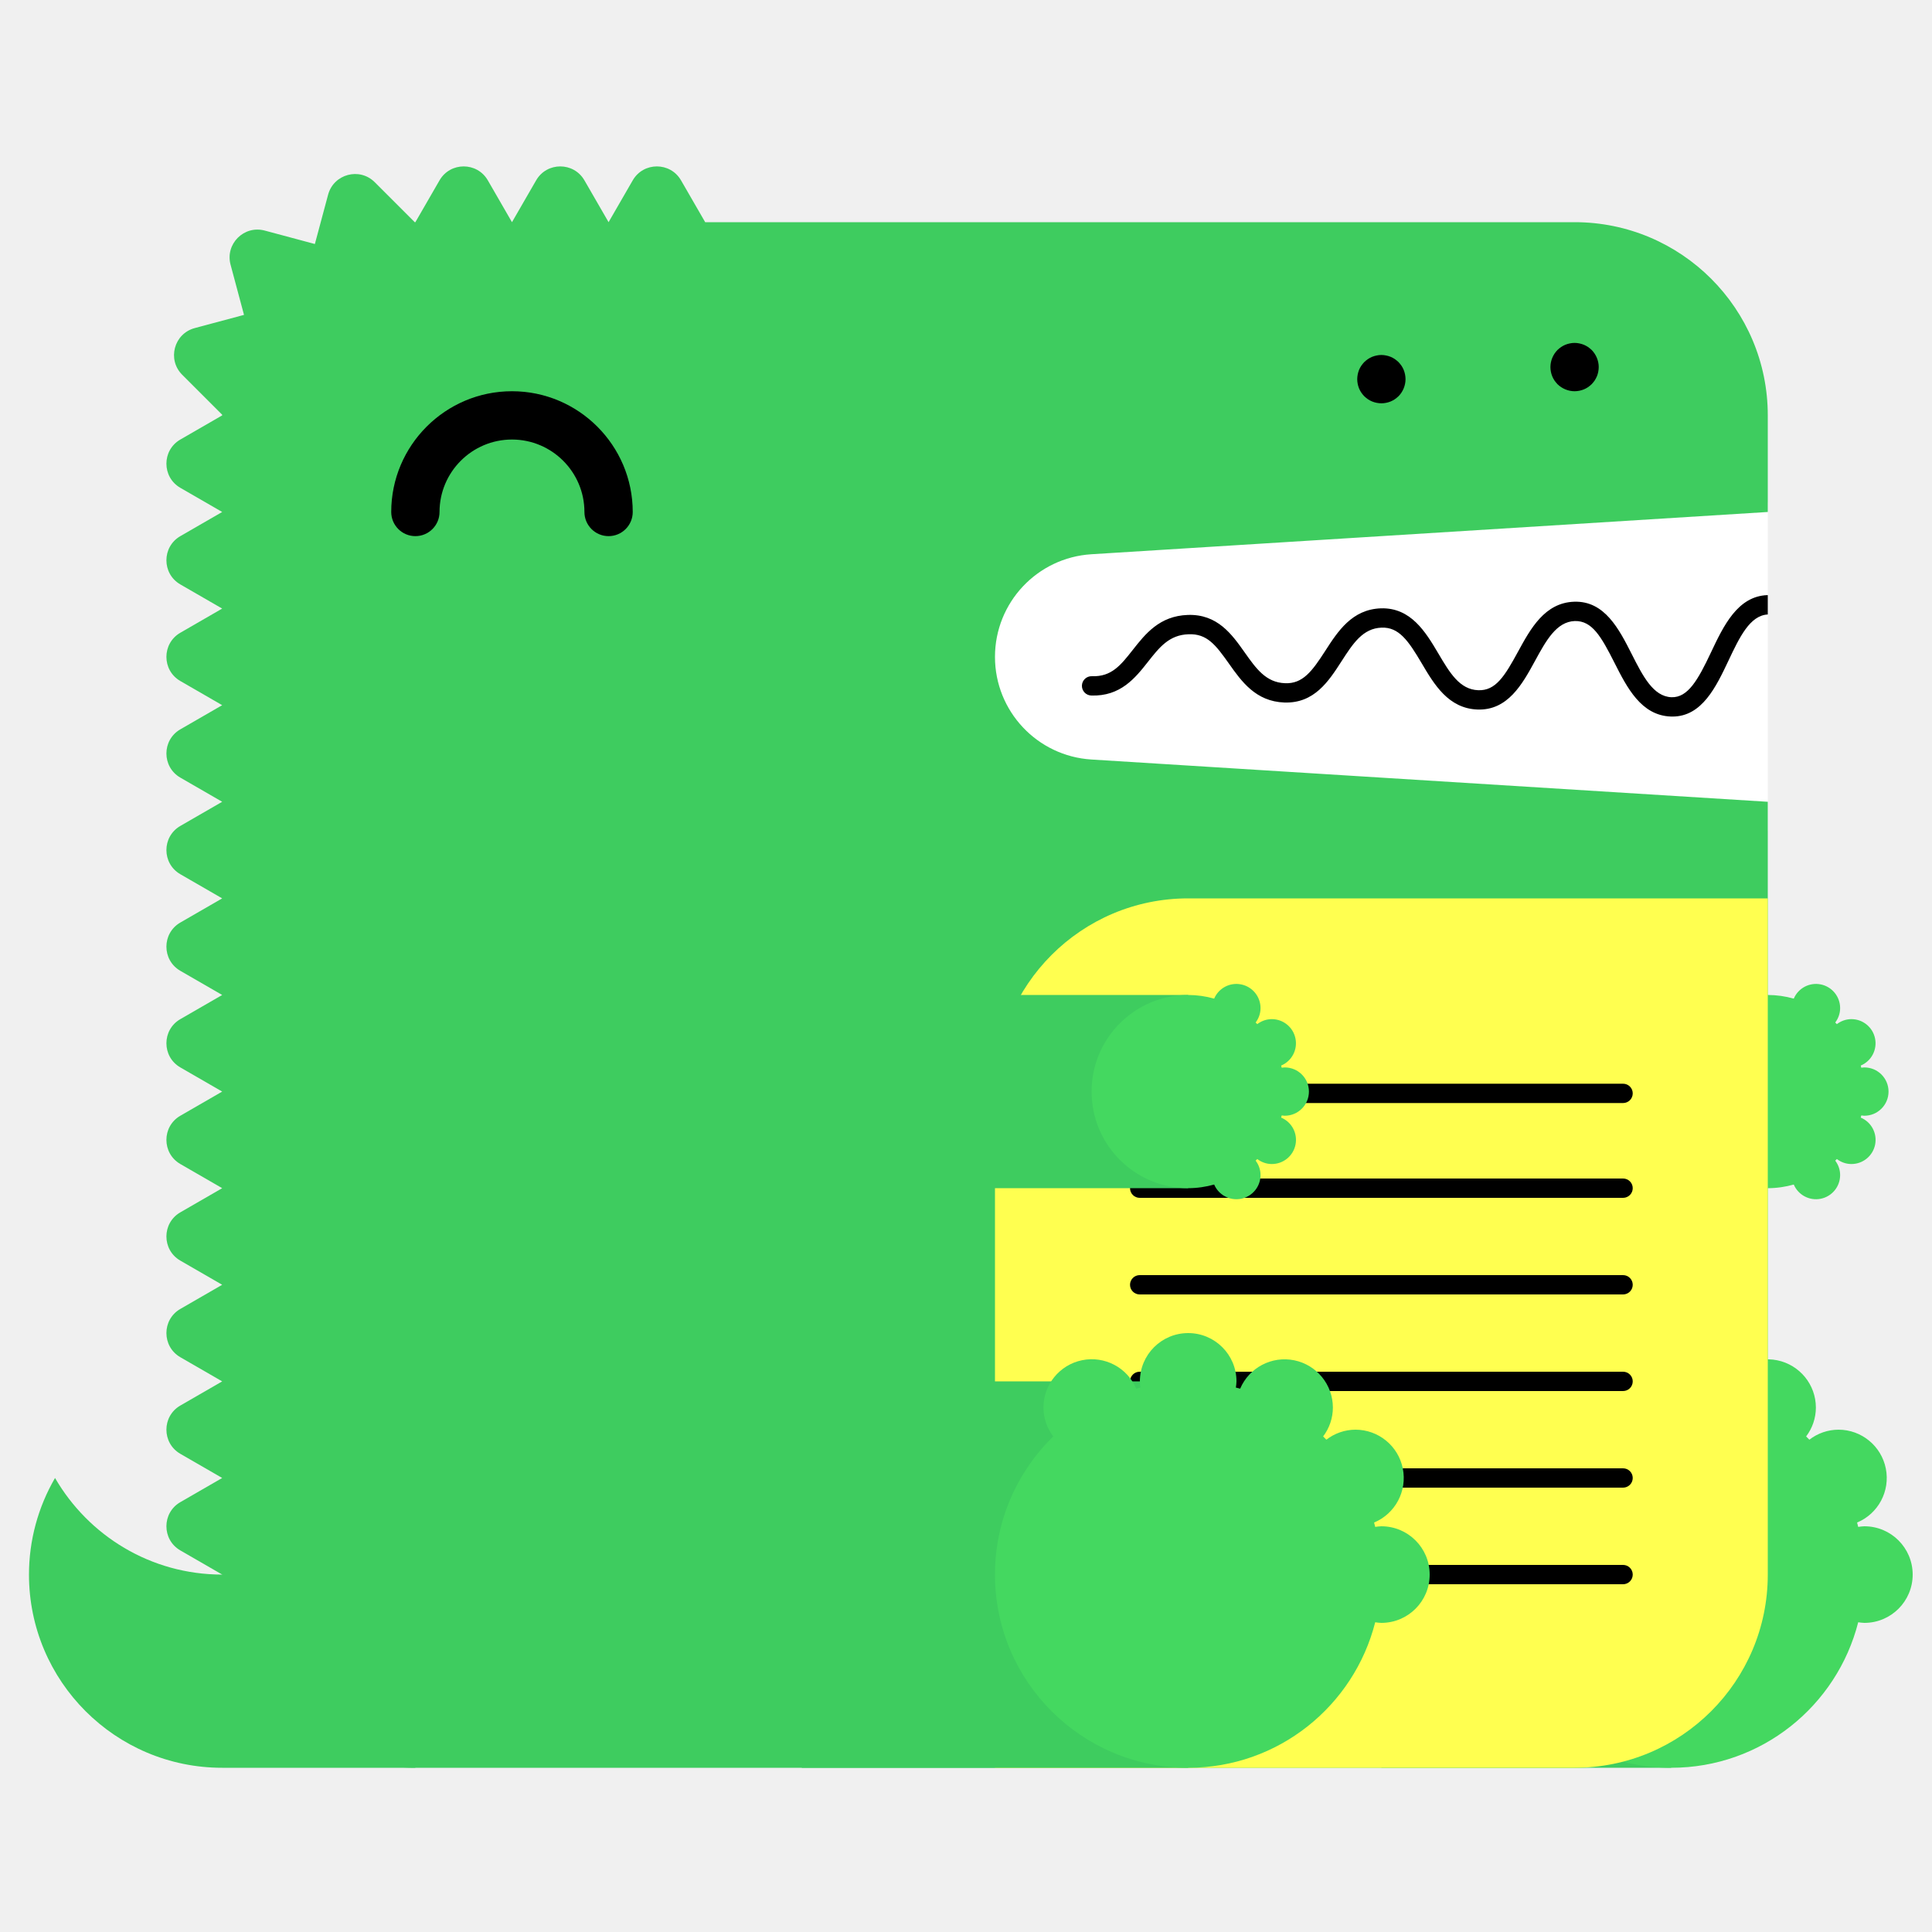
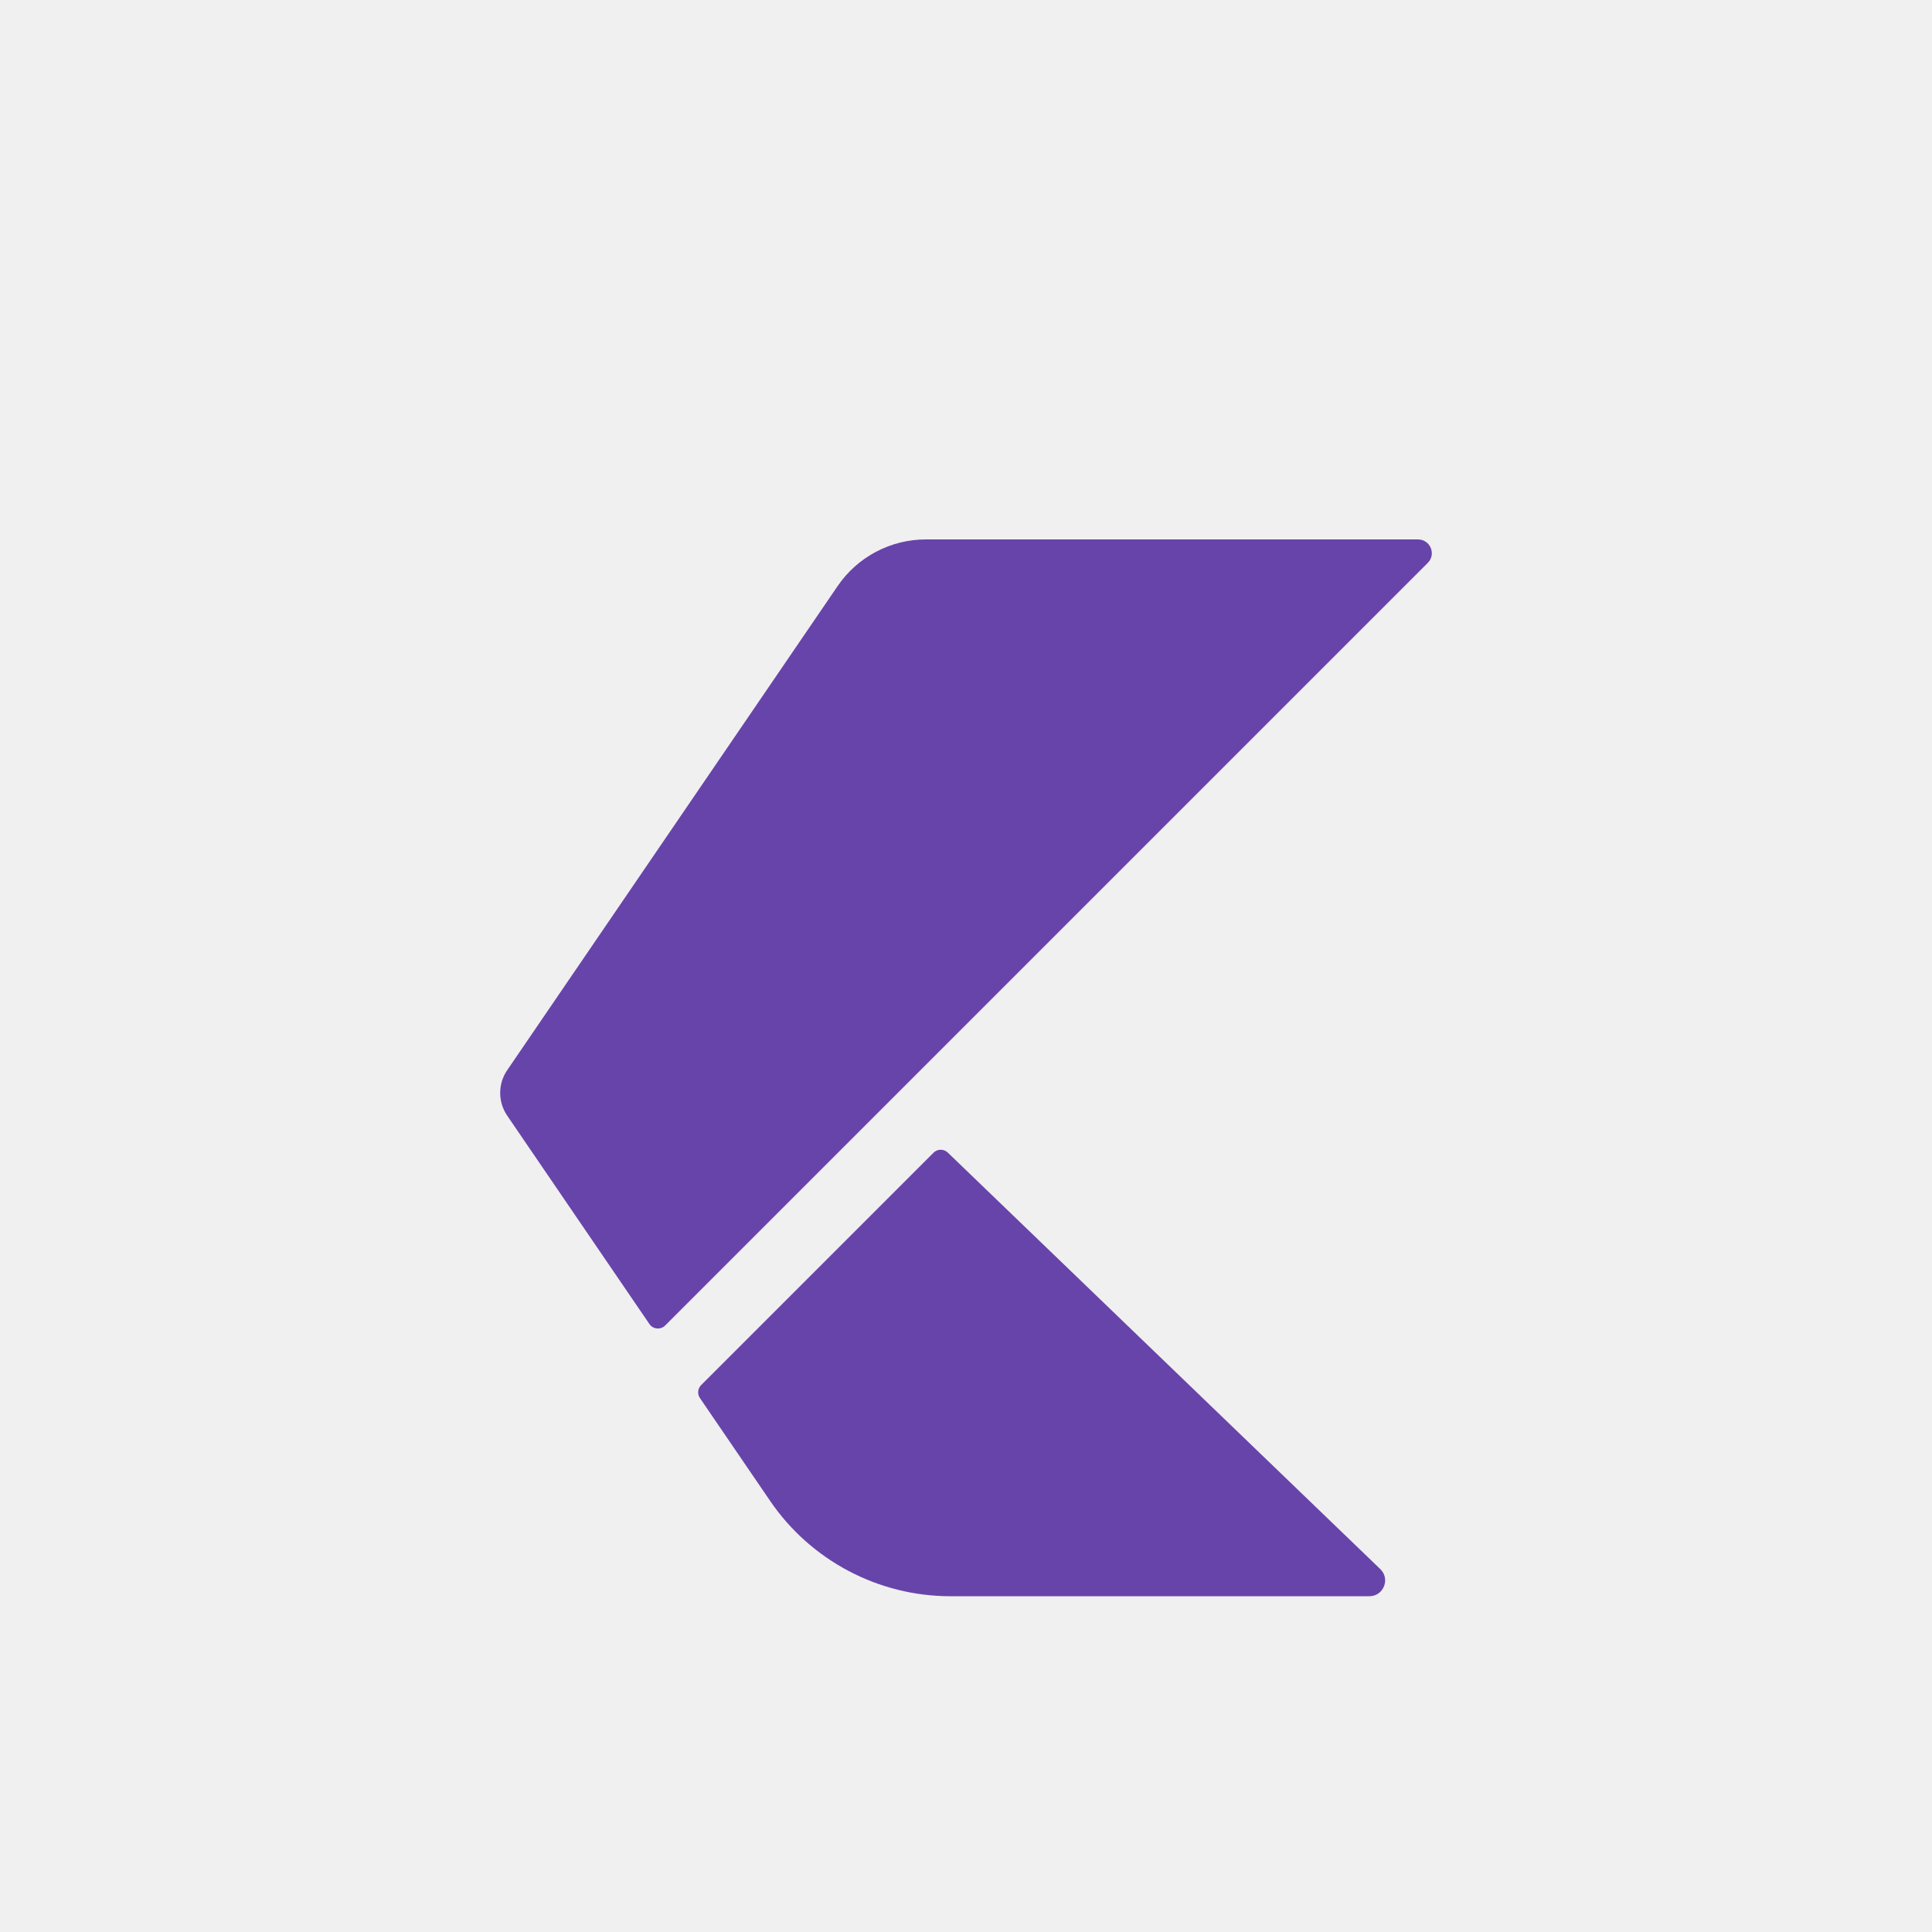
- <svg xmlns="http://www.w3.org/2000/svg" width="200" height="200" viewBox="0 0 200 200">
-   <g fill="none" fill-rule="evenodd">
-     <path fill="#FFF" d="M99 52h84v34H99z" />
-     <path d="M23 163c-7.398 0-13.843-4.027-17.303-10A19.886 19.886 0 0 0 3 163c0 11.046 8.954 20 20 20h20v-20H23z" fill="#3ECC5F" />
-     <path d="M112.98 57.376L183 53V43c0-11.046-8.954-20-20-20H73l-2.5-4.33c-1.112-1.925-3.889-1.925-5 0L63 23l-2.5-4.33c-1.111-1.925-3.889-1.925-5 0L53 23l-2.5-4.33c-1.111-1.925-3.889-1.925-5 0L43 23c-.022 0-.042.003-.065.003l-4.142-4.141c-1.57-1.571-4.252-.853-4.828 1.294l-1.369 5.104-5.192-1.392c-2.148-.575-4.111 1.389-3.535 3.536l1.39 5.193-5.102 1.367c-2.148.576-2.867 3.259-1.296 4.83l4.142 4.142c0 .021-.003.042-.003.064l-4.33 2.5c-1.925 1.111-1.925 3.889 0 5L23 53l-4.33 2.5c-1.925 1.111-1.925 3.889 0 5L23 63l-4.33 2.5c-1.925 1.111-1.925 3.889 0 5L23 73l-4.33 2.5c-1.925 1.111-1.925 3.889 0 5L23 83l-4.33 2.5c-1.925 1.111-1.925 3.889 0 5L23 93l-4.33 2.5c-1.925 1.111-1.925 3.889 0 5L23 103l-4.33 2.5c-1.925 1.111-1.925 3.889 0 5L23 113l-4.33 2.5c-1.925 1.111-1.925 3.889 0 5L23 123l-4.33 2.5c-1.925 1.111-1.925 3.889 0 5L23 133l-4.33 2.5c-1.925 1.111-1.925 3.889 0 5L23 143l-4.33 2.5c-1.925 1.111-1.925 3.889 0 5L23 153l-4.33 2.5c-1.925 1.111-1.925 3.889 0 5L23 163c0 11.046 8.954 20 20 20h120c11.046 0 20-8.954 20-20V83l-70.02-4.376A10.645 10.645 0 0 1 103 68c0-5.621 4.37-10.273 9.98-10.624" fill="#3ECC5F" />
-     <path fill="#3ECC5F" d="M143 183h30v-40h-30z" />
-     <path d="M193 158c-.219 0-.428.037-.639.064-.038-.15-.074-.301-.116-.451A5 5 0 0 0 190.32 148a4.96 4.96 0 0 0-3.016 1.036 26.531 26.531 0 0 0-.335-.336 4.955 4.955 0 0 0 1.011-2.987 5 5 0 0 0-9.599-1.959c-.148-.042-.297-.077-.445-.115.027-.211.064-.42.064-.639a5 5 0 0 0-5-5 5 5 0 0 0-5 5c0 .219.037.428.064.639-.148.038-.297.073-.445.115a4.998 4.998 0 0 0-9.599 1.959c0 1.125.384 2.151 1.011 2.987-3.717 3.632-6.031 8.693-6.031 14.3 0 11.046 8.954 20 20 20 9.339 0 17.16-6.41 19.361-15.064.211.027.42.064.639.064a5 5 0 0 0 5-5 5 5 0 0 0-5-5" fill="#44D860" />
-     <path fill="#3ECC5F" d="M153 123h30v-20h-30z" />
-     <path d="M193 115.5a2.5 2.5 0 1 0 0-5c-.109 0-.214.019-.319.032-.02-.075-.037-.15-.058-.225a2.501 2.501 0 0 0-.963-4.807c-.569 0-1.088.197-1.508.518a6.653 6.653 0 0 0-.168-.168c.314-.417.506-.931.506-1.494a2.5 2.5 0 0 0-4.8-.979A9.987 9.987 0 0 0 183 103c-5.522 0-10 4.478-10 10s4.478 10 10 10c.934 0 1.833-.138 2.69-.377a2.5 2.5 0 0 0 4.8-.979c0-.563-.192-1.077-.506-1.494.057-.055.113-.111.168-.168.42.321.939.518 1.508.518a2.5 2.5 0 0 0 .963-4.807c.021-.074.038-.15.058-.225.105.013.21.032.319.032" fill="#44D860" />
-     <path d="M63 55.5a2.5 2.5 0 0 1-2.5-2.5c0-4.136-3.364-7.5-7.5-7.5s-7.5 3.364-7.5 7.5a2.5 2.5 0 1 1-5 0c0-6.893 5.607-12.5 12.5-12.5S65.5 46.107 65.5 53a2.5 2.5 0 0 1-2.5 2.5" fill="#000" />
-     <path d="M103 183h60c11.046 0 20-8.954 20-20V93h-60c-11.046 0-20 8.954-20 20v70z" fill="#FFFF50" />
-     <path d="M168.02 124h-50.04a1 1 0 1 1 0-2h50.04a1 1 0 1 1 0 2m0 20h-50.04a1 1 0 1 1 0-2h50.04a1 1 0 1 1 0 2m0 20h-50.04a1 1 0 1 1 0-2h50.04a1 1 0 1 1 0 2m0-49.814h-50.04a1 1 0 1 1 0-2h50.04a1 1 0 1 1 0 2m0 19.814h-50.04a1 1 0 1 1 0-2h50.04a1 1 0 1 1 0 2m0 20h-50.04a1 1 0 1 1 0-2h50.04a1 1 0 1 1 0 2M183 61.611c-.012 0-.022-.006-.034-.005-3.09.105-4.552 3.196-5.842 5.923-1.346 2.85-2.387 4.703-4.093 4.647-1.889-.068-2.969-2.202-4.113-4.46-1.314-2.594-2.814-5.536-5.963-5.426-3.046.104-4.513 2.794-5.807 5.167-1.377 2.528-2.314 4.065-4.121 3.994-1.927-.07-2.951-1.805-4.136-3.813-1.321-2.236-2.848-4.75-5.936-4.664-2.994.103-4.465 2.385-5.763 4.4-1.373 2.13-2.335 3.428-4.165 3.351-1.973-.07-2.992-1.51-4.171-3.177-1.324-1.873-2.816-3.993-5.895-3.89-2.928.1-4.399 1.97-5.696 3.618-1.232 1.564-2.194 2.802-4.229 2.724a1 1 0 0 0-.072 2c3.017.101 4.545-1.8 5.872-3.487 1.177-1.496 2.193-2.787 4.193-2.855 1.926-.082 2.829 1.115 4.195 3.045 1.297 1.834 2.769 3.914 5.731 4.021 3.103.104 4.596-2.215 5.918-4.267 1.182-1.834 2.202-3.417 4.15-3.484 1.793-.067 2.769 1.35 4.145 3.681 1.297 2.197 2.766 4.686 5.787 4.796 3.125.108 4.634-2.62 5.949-5.035 1.139-2.088 2.214-4.06 4.119-4.126 1.793-.042 2.728 1.595 4.111 4.33 1.292 2.553 2.757 5.445 5.825 5.556l.169.003c3.064 0 4.518-3.075 5.805-5.794 1.139-2.41 2.217-4.68 4.067-4.773v-2z" fill="#000" />
-     <path fill="#3ECC5F" d="M83 183h40v-40H83z" />
-     <path d="M143 158c-.219 0-.428.037-.639.064-.038-.15-.074-.301-.116-.451A5 5 0 0 0 140.32 148a4.96 4.96 0 0 0-3.016 1.036 26.531 26.531 0 0 0-.335-.336 4.955 4.955 0 0 0 1.011-2.987 5 5 0 0 0-9.599-1.959c-.148-.042-.297-.077-.445-.115.027-.211.064-.42.064-.639a5 5 0 0 0-5-5 5 5 0 0 0-5 5c0 .219.037.428.064.639-.148.038-.297.073-.445.115a4.998 4.998 0 0 0-9.599 1.959c0 1.125.384 2.151 1.011 2.987-3.717 3.632-6.031 8.693-6.031 14.3 0 11.046 8.954 20 20 20 9.339 0 17.16-6.41 19.361-15.064.211.027.42.064.639.064a5 5 0 0 0 5-5 5 5 0 0 0-5-5" fill="#44D860" />
-     <path fill="#3ECC5F" d="M83 123h40v-20H83z" />
-     <path d="M133 115.5a2.5 2.5 0 1 0 0-5c-.109 0-.214.019-.319.032-.02-.075-.037-.15-.058-.225a2.501 2.501 0 0 0-.963-4.807c-.569 0-1.088.197-1.508.518a6.653 6.653 0 0 0-.168-.168c.314-.417.506-.931.506-1.494a2.5 2.5 0 0 0-4.8-.979A9.987 9.987 0 0 0 123 103c-5.522 0-10 4.478-10 10s4.478 10 10 10c.934 0 1.833-.138 2.69-.377a2.5 2.5 0 0 0 4.8-.979c0-.563-.192-1.077-.506-1.494.057-.055.113-.111.168-.168.42.321.939.518 1.508.518a2.5 2.5 0 0 0 .963-4.807c.021-.074.038-.15.058-.225.105.013.21.032.319.032" fill="#44D860" />
-     <path d="M143 41.75c-.16 0-.33-.02-.49-.05a2.52 2.52 0 0 1-.47-.14c-.15-.06-.29-.14-.431-.23-.13-.09-.259-.2-.38-.31-.109-.12-.219-.24-.309-.38s-.17-.28-.231-.43a2.619 2.619 0 0 1-.189-.96c0-.16.02-.33.05-.49.03-.16.08-.31.139-.47.061-.15.141-.29.231-.43.09-.13.2-.26.309-.38.121-.11.25-.22.38-.31.141-.09.281-.17.431-.23.149-.06.31-.11.47-.14.32-.07.65-.07.98 0 .159.03.32.08.47.14.149.06.29.14.43.23.13.09.259.2.38.31.11.12.22.25.31.38.09.14.17.28.23.43.06.16.11.31.14.47.029.16.05.33.05.49 0 .66-.271 1.31-.73 1.77-.121.11-.25.22-.38.31-.14.09-.281.17-.43.23a2.565 2.565 0 0 1-.96.19m20-1.25c-.66 0-1.3-.27-1.771-.73a3.802 3.802 0 0 1-.309-.38c-.09-.14-.17-.28-.231-.43a2.619 2.619 0 0 1-.189-.96c0-.66.27-1.3.729-1.77.121-.11.25-.22.38-.31.141-.09.281-.17.431-.23.149-.06.31-.11.47-.14.32-.07.66-.07.98 0 .159.03.32.08.47.14.149.06.29.14.43.23.13.09.259.2.38.31.459.47.73 1.11.73 1.77 0 .16-.021.33-.05.49-.03.16-.08.32-.14.47-.07.15-.14.29-.23.43-.09.13-.2.26-.31.38-.121.11-.25.22-.38.31-.14.09-.281.17-.43.23a2.565 2.565 0 0 1-.96.19" fill="#000" />
-   </g>
+ <svg xmlns="http://www.w3.org/2000/svg" id="Camada_1" version="1.1" viewBox="0 0 1080 1080">
+   <defs>
+     <style>
+       .st0 {
+         fill: #6744aa;
+       }
+     </style>
+   </defs>
+   <path class="st0" d="M792.71,301.56c6.84,0,10.26,8.27,5.43,13.1l-311.41,311.41-114.89,114.89c-2.55,2.55-6.79,2.15-8.82-.83l-79.49-116.47c-5.23-7.67-5.23-17.76,0-25.43l78.72-115.33,105.99-155.29c11.13-16.31,29.6-26.07,49.35-26.07h275.12Z" />
+   <path class="st0" d="M765.47,892.31h-234.07c-40.37,0-78.13-19.95-100.89-53.29l-39.24-57.49c-1.55-2.27-1.27-5.33.68-7.28l129.86-129.86c2.21-2.21,5.77-2.24,8.02-.08l241.76,232.82h0c5.71,5.5,1.82,15.17-6.11,15.17Z" />
</svg>
